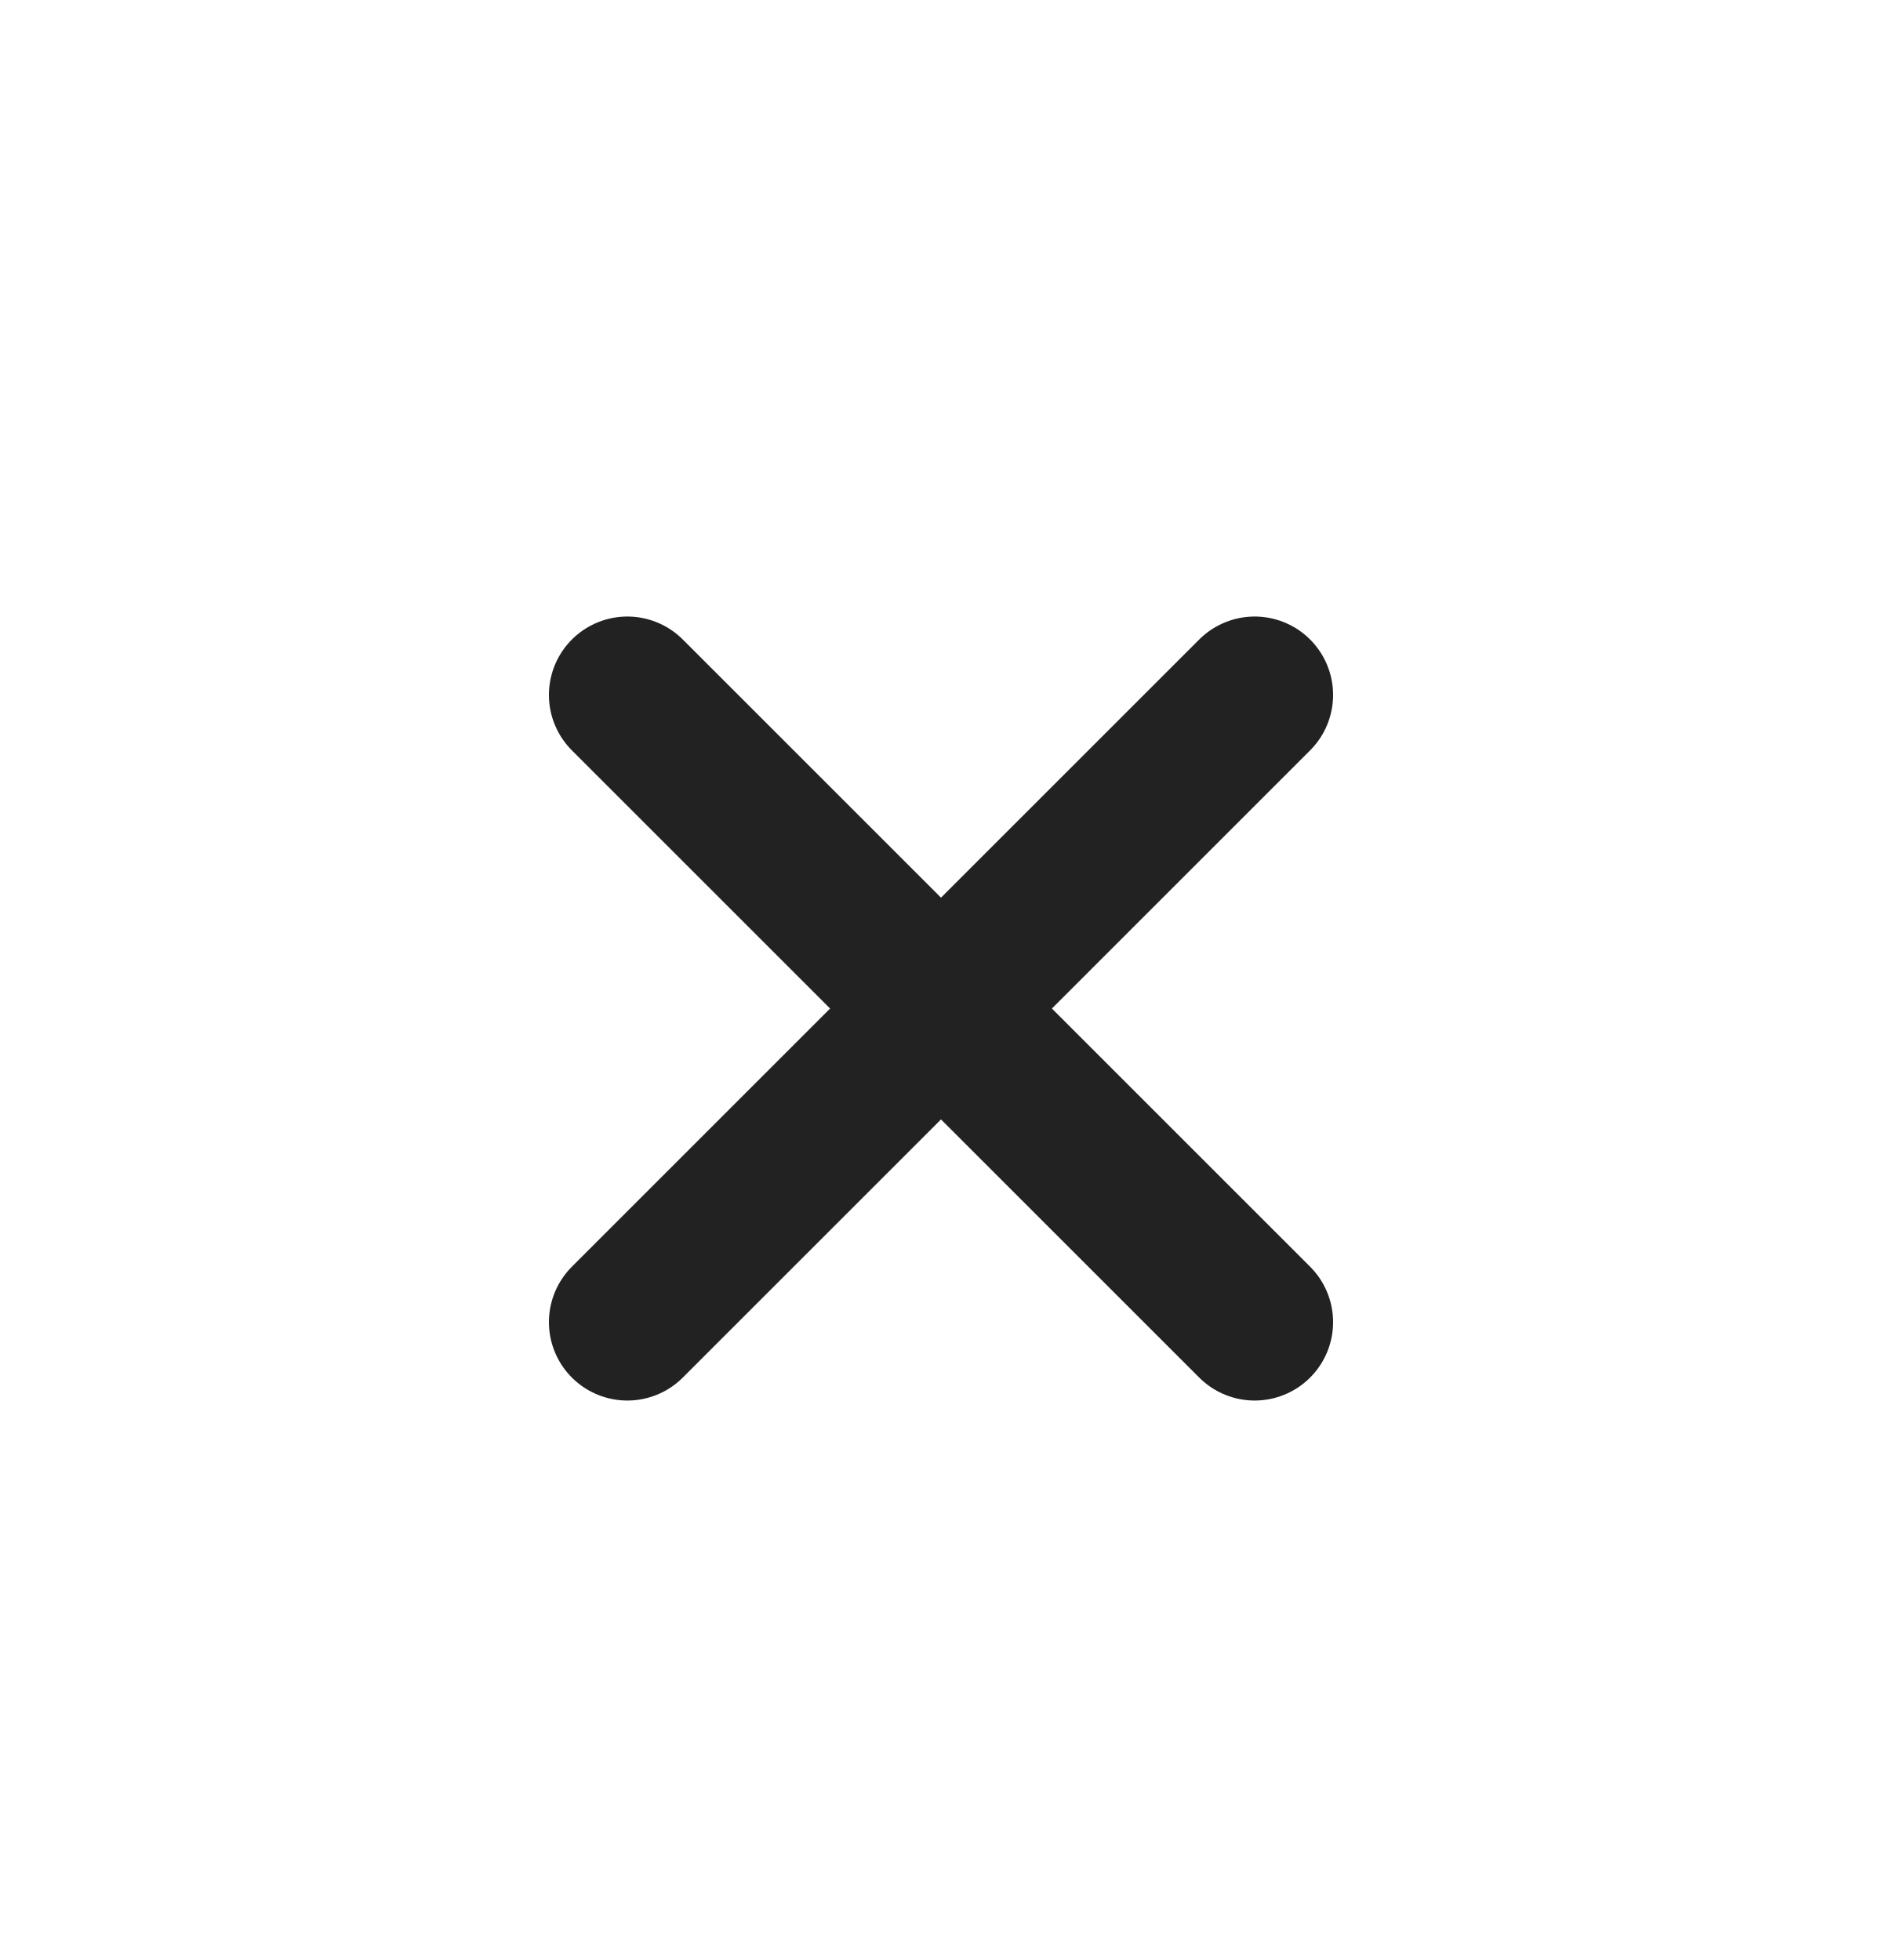
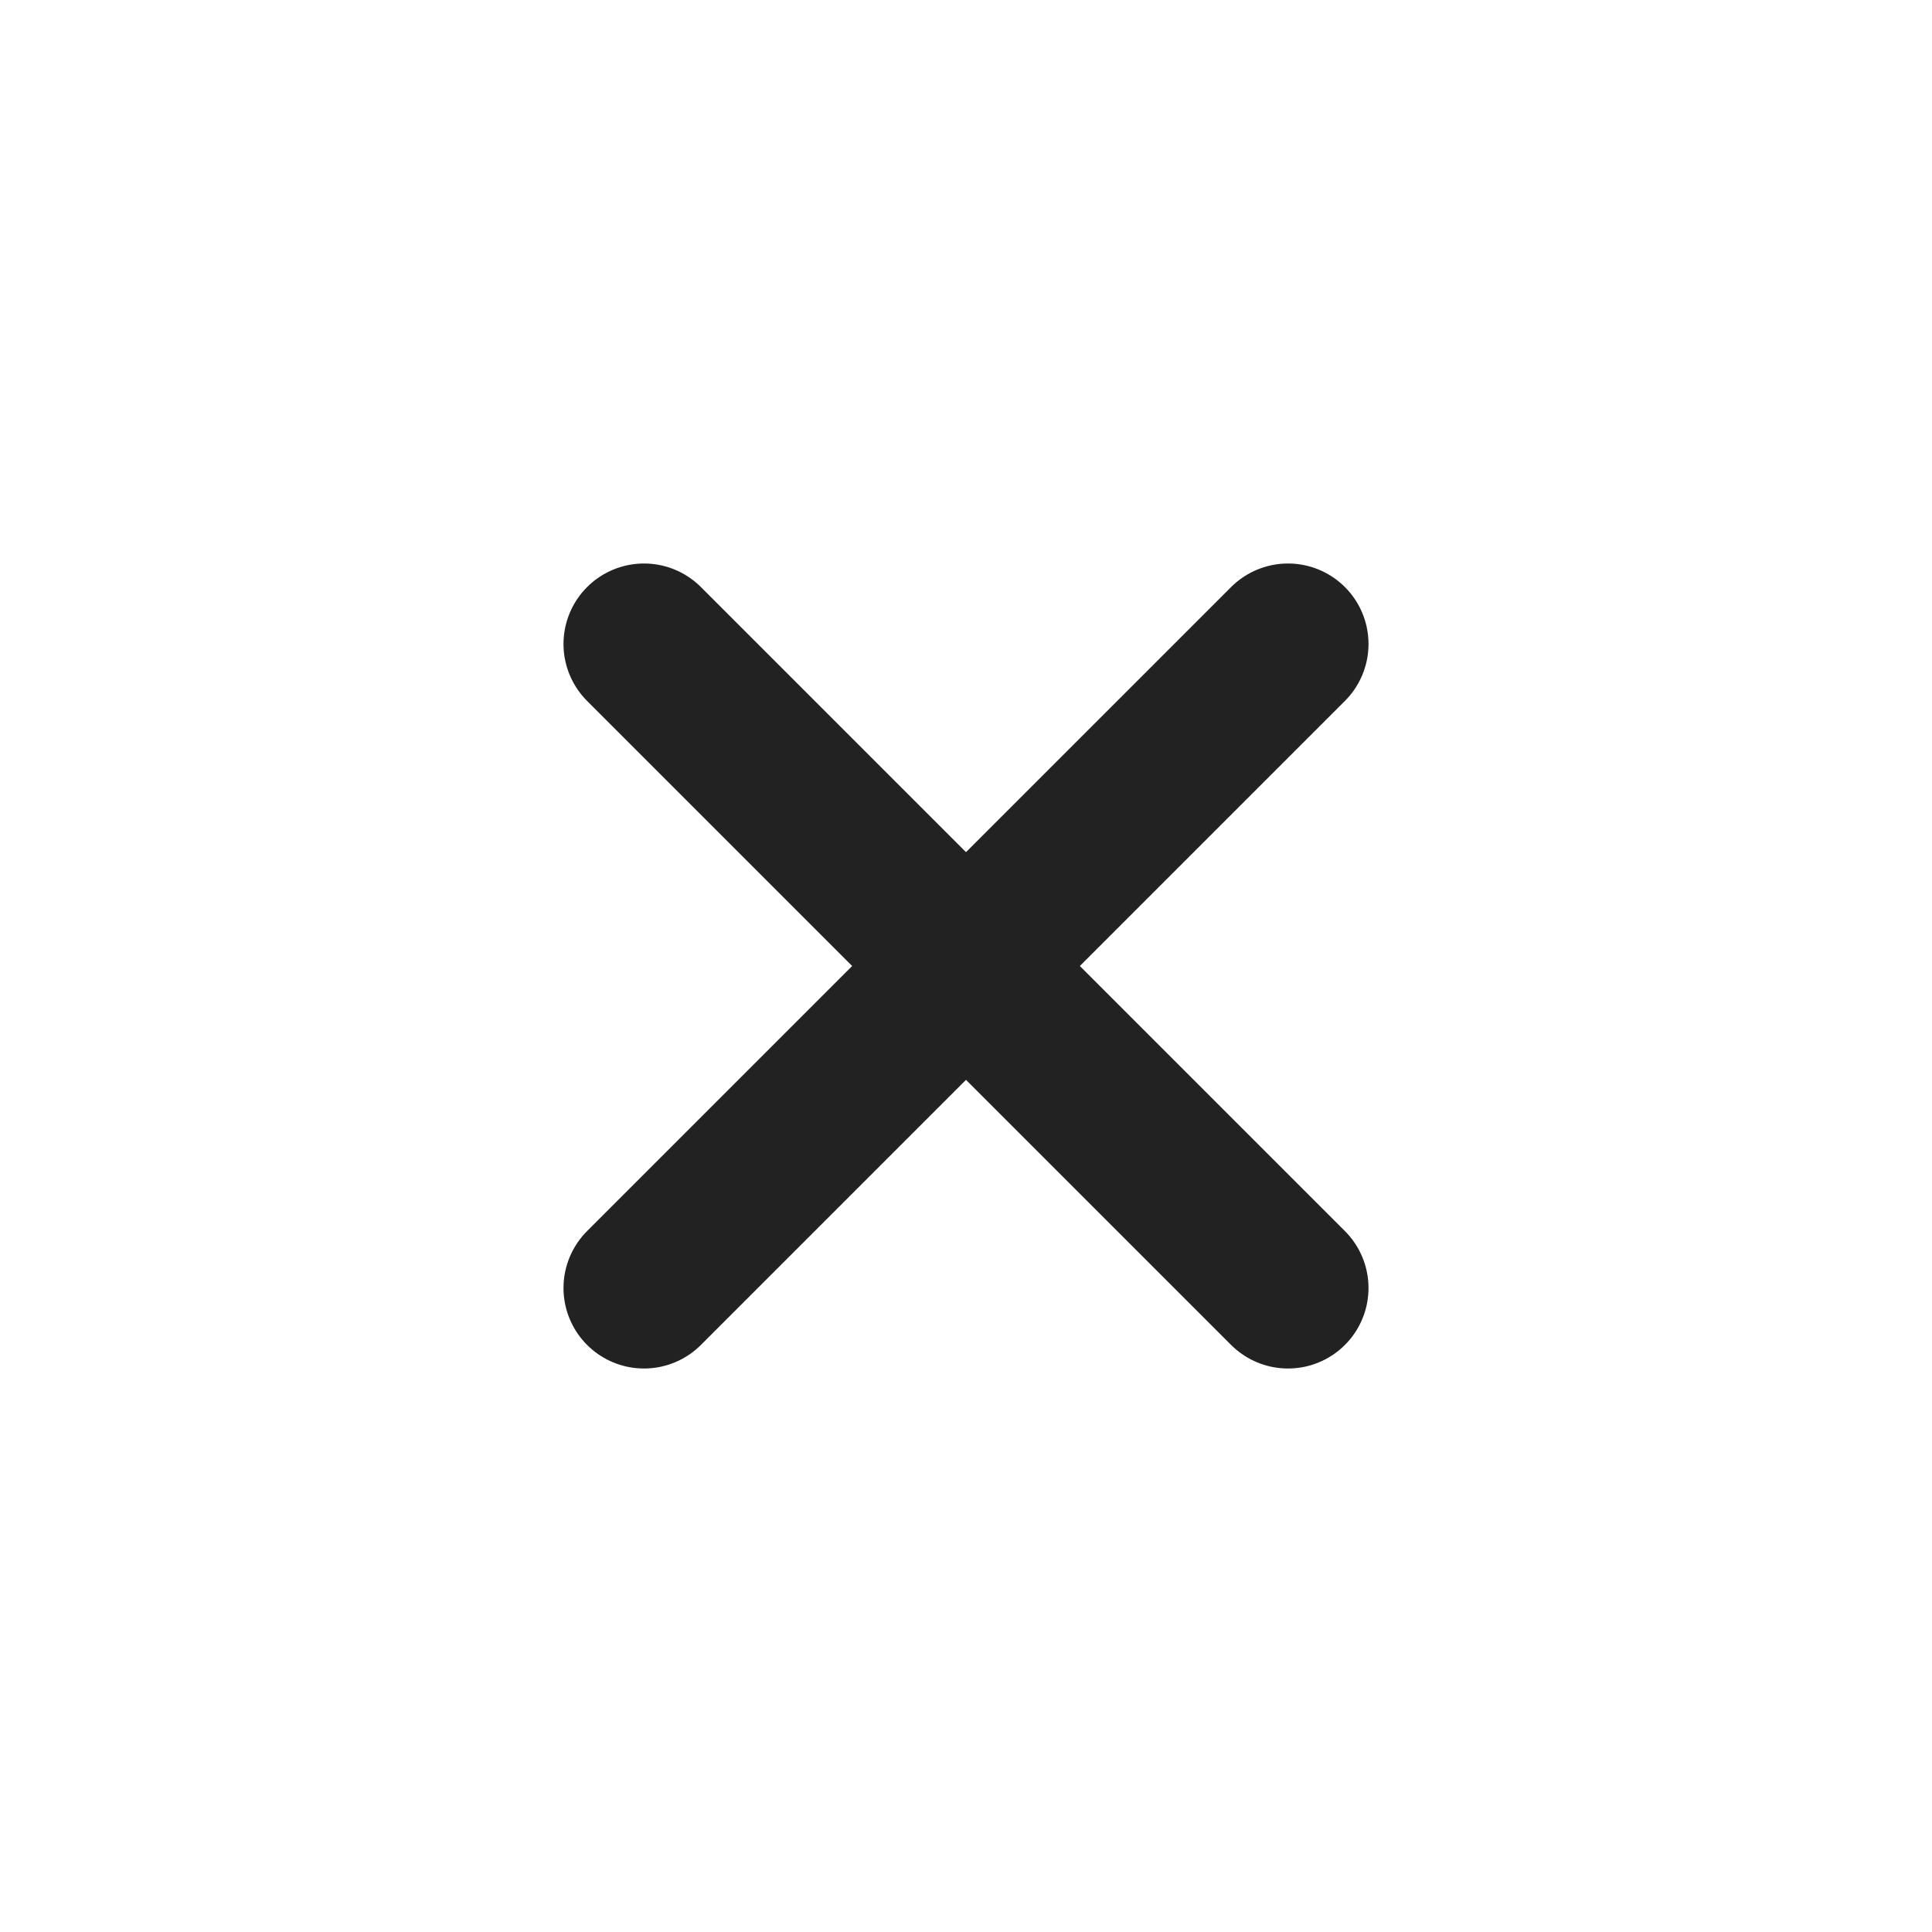
- <svg xmlns="http://www.w3.org/2000/svg" width="24" height="25" viewBox="0 0 24 25" fill="none">
-   <path d="M8 8.864L16 16.864" stroke="#222222" stroke-width="2" stroke-linecap="round" stroke-linejoin="round" />
-   <path d="M16 8.864L8 16.864" stroke="#222222" stroke-width="2" stroke-linecap="round" stroke-linejoin="round" />
+ <svg xmlns="http://www.w3.org/2000/svg" width="24" height="24" viewBox="0 0 24 24" fill="none">
+   <path d="M8 8L16 16" stroke="#222222" stroke-width="2" stroke-linecap="round" stroke-linejoin="round" />
+   <path d="M16 8L8 16" stroke="#222222" stroke-width="2" stroke-linecap="round" stroke-linejoin="round" />
</svg>
